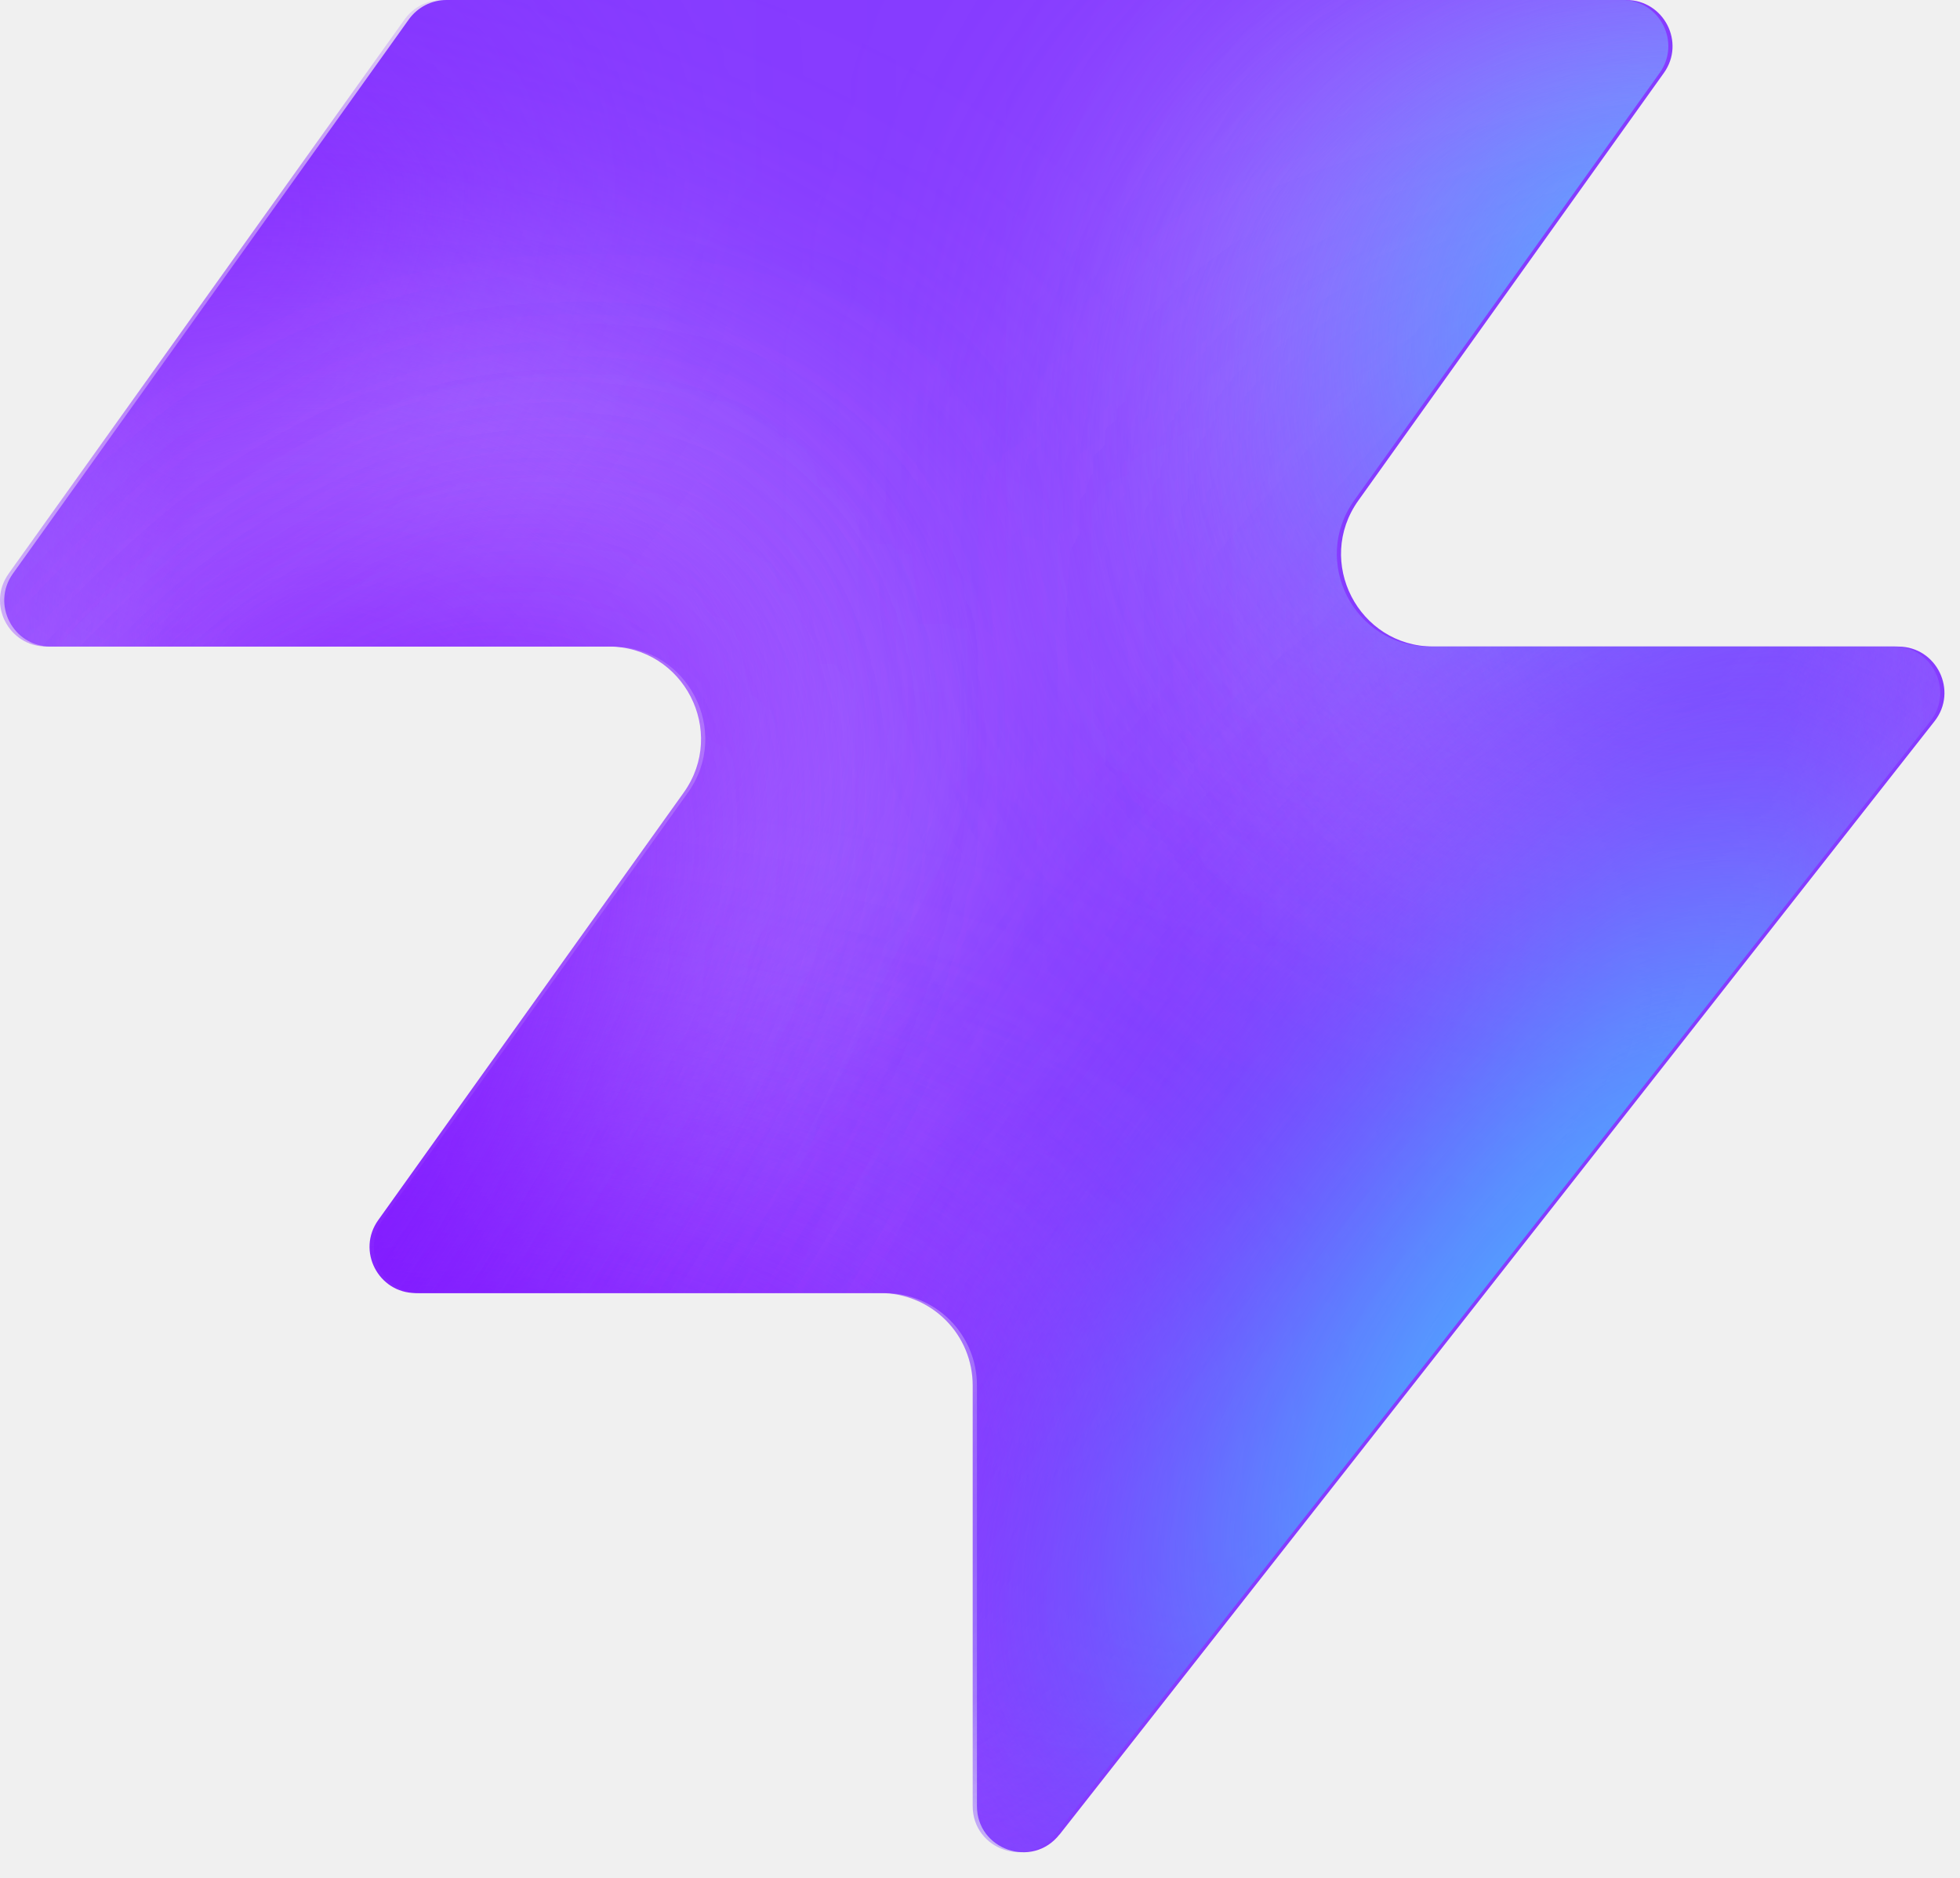
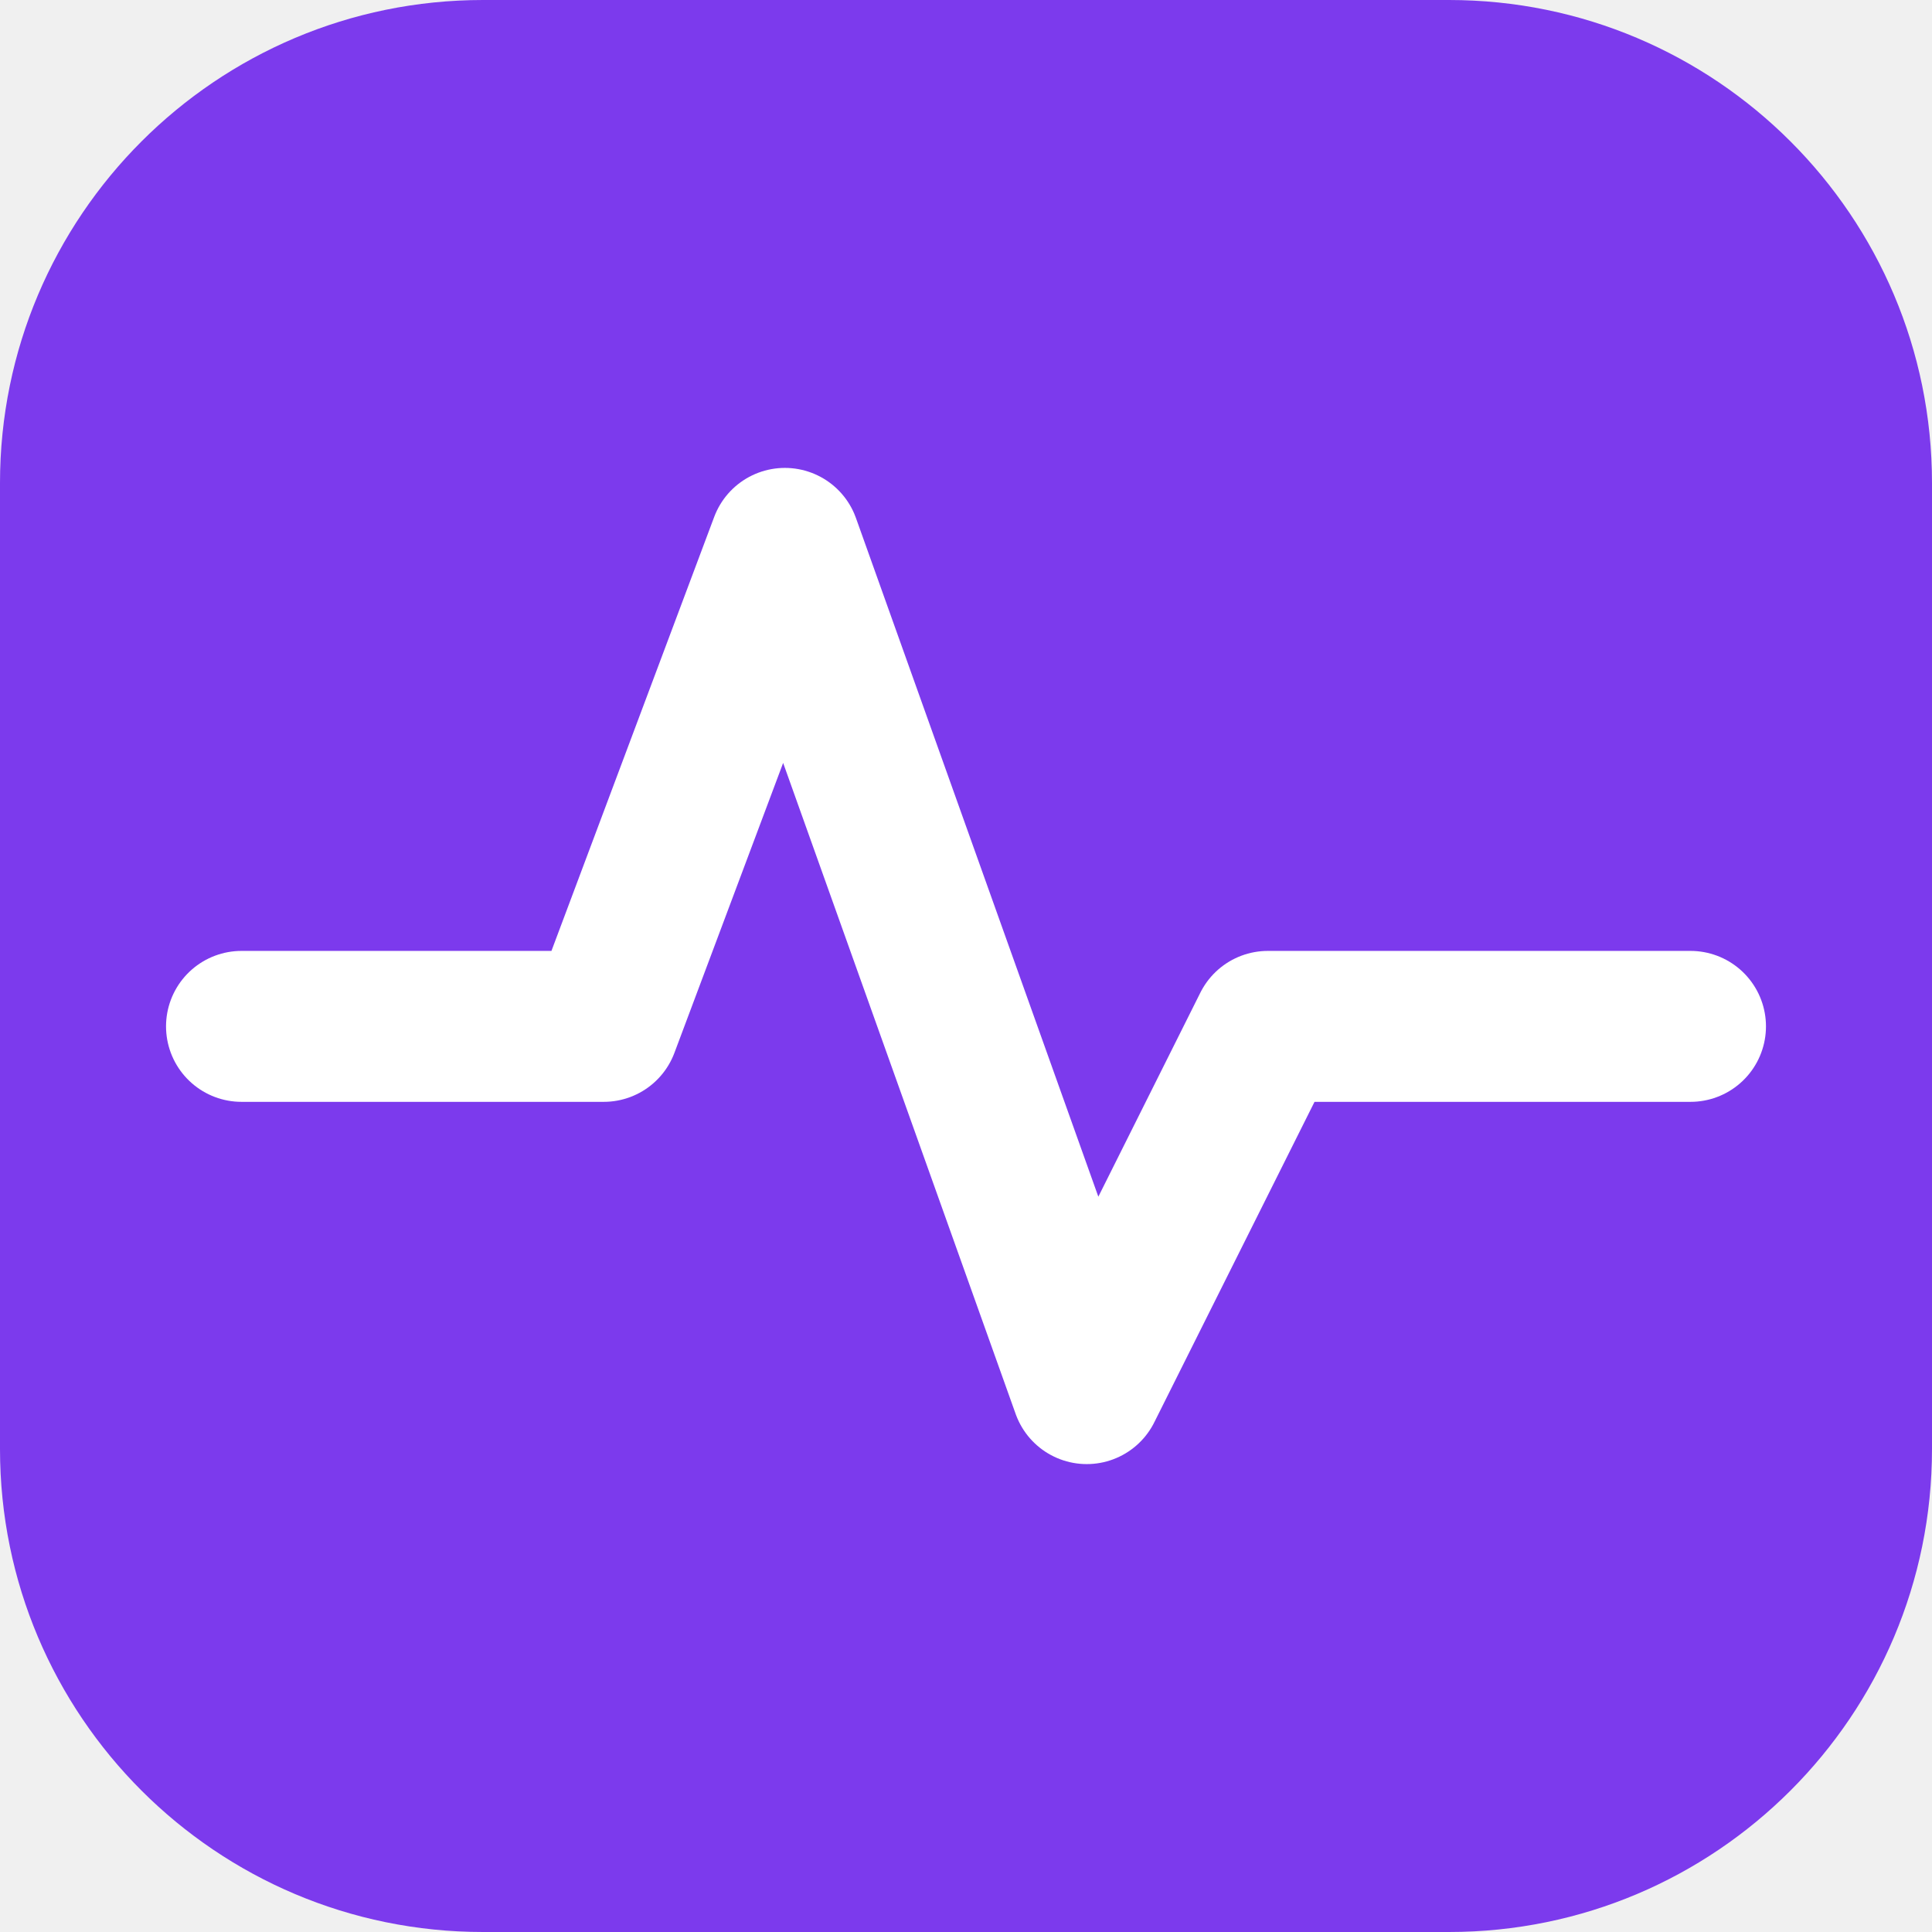
- <svg xmlns="http://www.w3.org/2000/svg" width="48" height="46" fill="none" viewBox="0 0 48 46">
-   <path fill="#863bff" d="M25.946 44.938c-.664.845-2.021.375-2.021-.698V33.937a2.26 2.26 0 0 0-2.262-2.262H10.287c-.92 0-1.456-1.04-.92-1.788l7.48-10.471c1.07-1.497 0-3.578-1.842-3.578H1.237c-.92 0-1.456-1.04-.92-1.788L10.013.474c.214-.297.556-.474.92-.474h28.894c.92 0 1.456 1.04.92 1.788l-7.48 10.471c-1.07 1.498 0 3.579 1.842 3.579h11.377c.943 0 1.473 1.088.89 1.83L25.947 44.94z" style="fill:#863bff;fill:color(display-p3 .525 .23 1);fill-opacity:1" />
-   <mask id="a" width="48" height="46" x="0" y="0" maskUnits="userSpaceOnUse" style="mask-type:alpha">
-     <path fill="#000" d="M25.842 44.938c-.664.844-2.021.375-2.021-.698V33.937a2.26 2.26 0 0 0-2.262-2.262H10.183c-.92 0-1.456-1.04-.92-1.788l7.48-10.471c1.07-1.498 0-3.579-1.842-3.579H1.133c-.92 0-1.456-1.04-.92-1.787L9.91.473c.214-.297.556-.474.92-.474h28.894c.92 0 1.456 1.04.92 1.788l-7.48 10.471c-1.07 1.498 0 3.578 1.842 3.578h11.377c.943 0 1.473 1.088.89 1.832L25.843 44.94z" style="fill:#000;fill-opacity:1" />
-   </mask>
-   <g mask="url(#a)">
-     <g filter="url(#b)">
-       <ellipse cx="5.508" cy="14.704" fill="#ede6ff" rx="5.508" ry="14.704" style="fill:#ede6ff;fill:color(display-p3 .927 .903 1);fill-opacity:1" transform="matrix(.00324 1 1 -.00324 -4.47 31.516)" />
-     </g>
-     <g filter="url(#c)">
-       <ellipse cx="10.399" cy="29.851" fill="#ede6ff" rx="10.399" ry="29.851" style="fill:#ede6ff;fill:color(display-p3 .927 .903 1);fill-opacity:1" transform="matrix(.00324 1 1 -.00324 -39.328 7.883)" />
-     </g>
-     <g filter="url(#d)">
-       <ellipse cx="5.508" cy="30.487" fill="#7e14ff" rx="5.508" ry="30.487" style="fill:#7e14ff;fill:color(display-p3 .492 .077 1);fill-opacity:1" transform="rotate(89.814 -25.913 -14.639)scale(1 -1)" />
-     </g>
-     <g filter="url(#e)">
-       <ellipse cx="5.508" cy="30.599" fill="#7e14ff" rx="5.508" ry="30.599" style="fill:#7e14ff;fill:color(display-p3 .492 .077 1);fill-opacity:1" transform="rotate(89.814 -32.644 -3.334)scale(1 -1)" />
-     </g>
-     <g filter="url(#f)">
-       <ellipse cx="5.508" cy="30.599" fill="#7e14ff" rx="5.508" ry="30.599" style="fill:#7e14ff;fill:color(display-p3 .492 .077 1);fill-opacity:1" transform="matrix(.00324 1 1 -.00324 -34.34 30.47)" />
-     </g>
-     <g filter="url(#g)">
-       <ellipse cx="14.072" cy="22.078" fill="#ede6ff" rx="14.072" ry="22.078" style="fill:#ede6ff;fill:color(display-p3 .927 .903 1);fill-opacity:1" transform="rotate(93.35 24.506 48.493)scale(-1 1)" />
-     </g>
-     <g filter="url(#h)">
-       <ellipse cx="3.47" cy="21.501" fill="#7e14ff" rx="3.47" ry="21.501" style="fill:#7e14ff;fill:color(display-p3 .492 .077 1);fill-opacity:1" transform="rotate(89.009 28.708 47.59)scale(-1 1)" />
-     </g>
-     <g filter="url(#i)">
-       <ellipse cx="3.47" cy="21.501" fill="#7e14ff" rx="3.47" ry="21.501" style="fill:#7e14ff;fill:color(display-p3 .492 .077 1);fill-opacity:1" transform="rotate(89.009 28.708 47.59)scale(-1 1)" />
-     </g>
-     <g filter="url(#j)">
-       <ellipse cx=".387" cy="8.972" fill="#7e14ff" rx="4.407" ry="29.108" style="fill:#7e14ff;fill:color(display-p3 .492 .077 1);fill-opacity:1" transform="rotate(39.51 .387 8.972)" />
-     </g>
-     <g filter="url(#k)">
-       <ellipse cx="47.523" cy="-6.092" fill="#7e14ff" rx="4.407" ry="29.108" style="fill:#7e14ff;fill:color(display-p3 .492 .077 1);fill-opacity:1" transform="rotate(37.892 47.523 -6.092)" />
-     </g>
-     <g filter="url(#l)">
-       <ellipse cx="41.412" cy="6.333" fill="#47bfff" rx="5.971" ry="9.665" style="fill:#47bfff;fill:color(display-p3 .28 .748 1);fill-opacity:1" transform="rotate(37.892 41.412 6.333)" />
-     </g>
-     <g filter="url(#m)">
-       <ellipse cx="-1.879" cy="38.332" fill="#7e14ff" rx="4.407" ry="29.108" style="fill:#7e14ff;fill:color(display-p3 .492 .077 1);fill-opacity:1" transform="rotate(37.892 -1.88 38.332)" />
-     </g>
-     <g filter="url(#n)">
-       <ellipse cx="-1.879" cy="38.332" fill="#7e14ff" rx="4.407" ry="29.108" style="fill:#7e14ff;fill:color(display-p3 .492 .077 1);fill-opacity:1" transform="rotate(37.892 -1.88 38.332)" />
-     </g>
-     <g filter="url(#o)">
-       <ellipse cx="35.651" cy="29.907" fill="#7e14ff" rx="4.407" ry="29.108" style="fill:#7e14ff;fill:color(display-p3 .492 .077 1);fill-opacity:1" transform="rotate(37.892 35.651 29.907)" />
-     </g>
-     <g filter="url(#p)">
-       <ellipse cx="38.418" cy="32.4" fill="#47bfff" rx="5.971" ry="15.297" style="fill:#47bfff;fill:color(display-p3 .28 .748 1);fill-opacity:1" transform="rotate(37.892 38.418 32.4)" />
-     </g>
-   </g>
-   <defs>
-     <filter id="b" width="60.045" height="41.654" x="-19.77" y="16.149" color-interpolation-filters="sRGB" filterUnits="userSpaceOnUse">
-       <feFlood flood-opacity="0" result="BackgroundImageFix" />
-       <feBlend in="SourceGraphic" in2="BackgroundImageFix" result="shape" />
-       <feGaussianBlur result="effect1_foregroundBlur_2002_17158" stdDeviation="7.659" />
-     </filter>
-     <filter id="c" width="90.34" height="51.437" x="-54.613" y="-7.533" color-interpolation-filters="sRGB" filterUnits="userSpaceOnUse">
-       <feFlood flood-opacity="0" result="BackgroundImageFix" />
-       <feBlend in="SourceGraphic" in2="BackgroundImageFix" result="shape" />
-       <feGaussianBlur result="effect1_foregroundBlur_2002_17158" stdDeviation="7.659" />
-     </filter>
-     <filter id="d" width="79.355" height="29.4" x="-49.64" y="2.03" color-interpolation-filters="sRGB" filterUnits="userSpaceOnUse">
-       <feFlood flood-opacity="0" result="BackgroundImageFix" />
-       <feBlend in="SourceGraphic" in2="BackgroundImageFix" result="shape" />
-       <feGaussianBlur result="effect1_foregroundBlur_2002_17158" stdDeviation="4.596" />
-     </filter>
-     <filter id="e" width="79.579" height="29.4" x="-45.045" y="20.029" color-interpolation-filters="sRGB" filterUnits="userSpaceOnUse">
-       <feFlood flood-opacity="0" result="BackgroundImageFix" />
-       <feBlend in="SourceGraphic" in2="BackgroundImageFix" result="shape" />
-       <feGaussianBlur result="effect1_foregroundBlur_2002_17158" stdDeviation="4.596" />
-     </filter>
-     <filter id="f" width="79.579" height="29.4" x="-43.513" y="21.178" color-interpolation-filters="sRGB" filterUnits="userSpaceOnUse">
-       <feFlood flood-opacity="0" result="BackgroundImageFix" />
-       <feBlend in="SourceGraphic" in2="BackgroundImageFix" result="shape" />
-       <feGaussianBlur result="effect1_foregroundBlur_2002_17158" stdDeviation="4.596" />
-     </filter>
-     <filter id="g" width="74.749" height="58.852" x="15.756" y="-17.901" color-interpolation-filters="sRGB" filterUnits="userSpaceOnUse">
-       <feFlood flood-opacity="0" result="BackgroundImageFix" />
-       <feBlend in="SourceGraphic" in2="BackgroundImageFix" result="shape" />
-       <feGaussianBlur result="effect1_foregroundBlur_2002_17158" stdDeviation="7.659" />
-     </filter>
-     <filter id="h" width="61.377" height="25.362" x="23.548" y="2.284" color-interpolation-filters="sRGB" filterUnits="userSpaceOnUse">
-       <feFlood flood-opacity="0" result="BackgroundImageFix" />
-       <feBlend in="SourceGraphic" in2="BackgroundImageFix" result="shape" />
-       <feGaussianBlur result="effect1_foregroundBlur_2002_17158" stdDeviation="4.596" />
-     </filter>
-     <filter id="i" width="61.377" height="25.362" x="23.548" y="2.284" color-interpolation-filters="sRGB" filterUnits="userSpaceOnUse">
-       <feFlood flood-opacity="0" result="BackgroundImageFix" />
-       <feBlend in="SourceGraphic" in2="BackgroundImageFix" result="shape" />
-       <feGaussianBlur result="effect1_foregroundBlur_2002_17158" stdDeviation="4.596" />
-     </filter>
-     <filter id="j" width="56.045" height="63.649" x="-27.636" y="-22.853" color-interpolation-filters="sRGB" filterUnits="userSpaceOnUse">
-       <feFlood flood-opacity="0" result="BackgroundImageFix" />
-       <feBlend in="SourceGraphic" in2="BackgroundImageFix" result="shape" />
-       <feGaussianBlur result="effect1_foregroundBlur_2002_17158" stdDeviation="4.596" />
-     </filter>
-     <filter id="k" width="54.814" height="64.646" x="20.116" y="-38.415" color-interpolation-filters="sRGB" filterUnits="userSpaceOnUse">
-       <feFlood flood-opacity="0" result="BackgroundImageFix" />
-       <feBlend in="SourceGraphic" in2="BackgroundImageFix" result="shape" />
-       <feGaussianBlur result="effect1_foregroundBlur_2002_17158" stdDeviation="4.596" />
-     </filter>
-     <filter id="l" width="33.541" height="35.313" x="24.641" y="-11.323" color-interpolation-filters="sRGB" filterUnits="userSpaceOnUse">
-       <feFlood flood-opacity="0" result="BackgroundImageFix" />
-       <feBlend in="SourceGraphic" in2="BackgroundImageFix" result="shape" />
-       <feGaussianBlur result="effect1_foregroundBlur_2002_17158" stdDeviation="4.596" />
-     </filter>
-     <filter id="m" width="54.814" height="64.646" x="-29.286" y="6.009" color-interpolation-filters="sRGB" filterUnits="userSpaceOnUse">
-       <feFlood flood-opacity="0" result="BackgroundImageFix" />
-       <feBlend in="SourceGraphic" in2="BackgroundImageFix" result="shape" />
-       <feGaussianBlur result="effect1_foregroundBlur_2002_17158" stdDeviation="4.596" />
-     </filter>
-     <filter id="n" width="54.814" height="64.646" x="-29.286" y="6.009" color-interpolation-filters="sRGB" filterUnits="userSpaceOnUse">
-       <feFlood flood-opacity="0" result="BackgroundImageFix" />
-       <feBlend in="SourceGraphic" in2="BackgroundImageFix" result="shape" />
-       <feGaussianBlur result="effect1_foregroundBlur_2002_17158" stdDeviation="4.596" />
-     </filter>
-     <filter id="o" width="54.814" height="64.646" x="8.244" y="-2.416" color-interpolation-filters="sRGB" filterUnits="userSpaceOnUse">
-       <feFlood flood-opacity="0" result="BackgroundImageFix" />
-       <feBlend in="SourceGraphic" in2="BackgroundImageFix" result="shape" />
-       <feGaussianBlur result="effect1_foregroundBlur_2002_17158" stdDeviation="4.596" />
-     </filter>
-     <filter id="p" width="39.409" height="43.623" x="18.713" y="10.588" color-interpolation-filters="sRGB" filterUnits="userSpaceOnUse">
-       <feFlood flood-opacity="0" result="BackgroundImageFix" />
-       <feBlend in="SourceGraphic" in2="BackgroundImageFix" result="shape" />
-       <feGaussianBlur result="effect1_foregroundBlur_2002_17158" stdDeviation="4.596" />
-     </filter>
-   </defs>
+ <svg xmlns="http://www.w3.org/2000/svg" viewBox="0 0 32 32">
+   <rect width="32" height="32" rx="8" fill="#7c3aed" />
+   <path d="M4 17h6l3-8 5 14 3-6h7" fill="none" stroke="#fff" stroke-width="2.5" stroke-linecap="round" stroke-linejoin="round" />
</svg>
